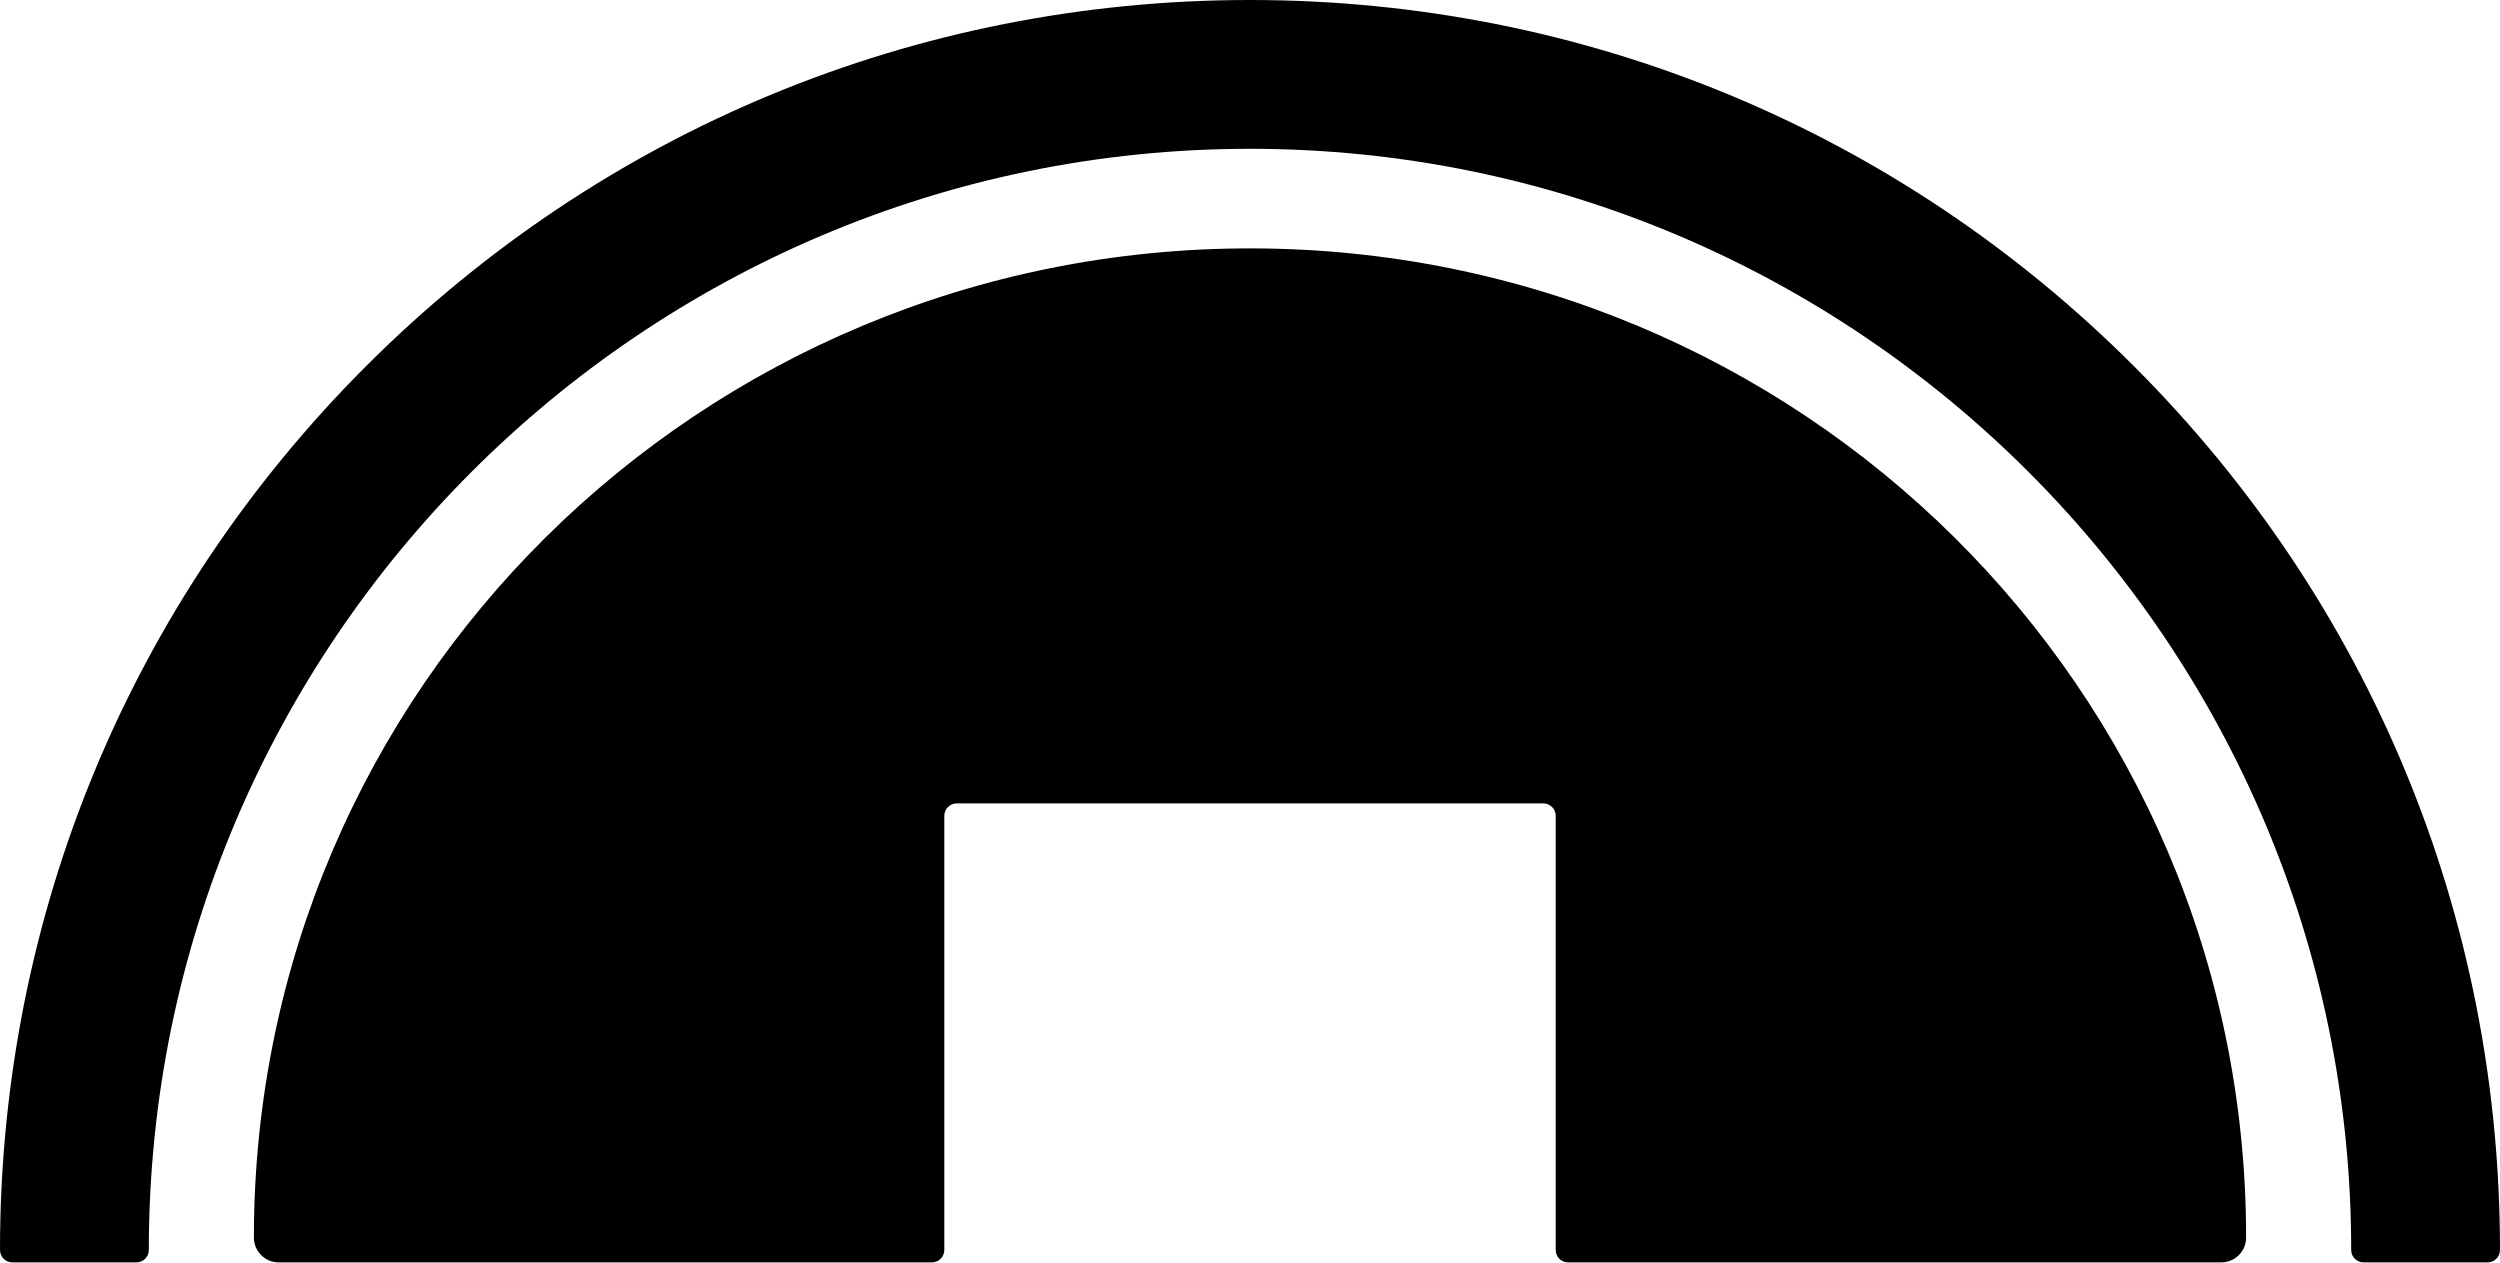
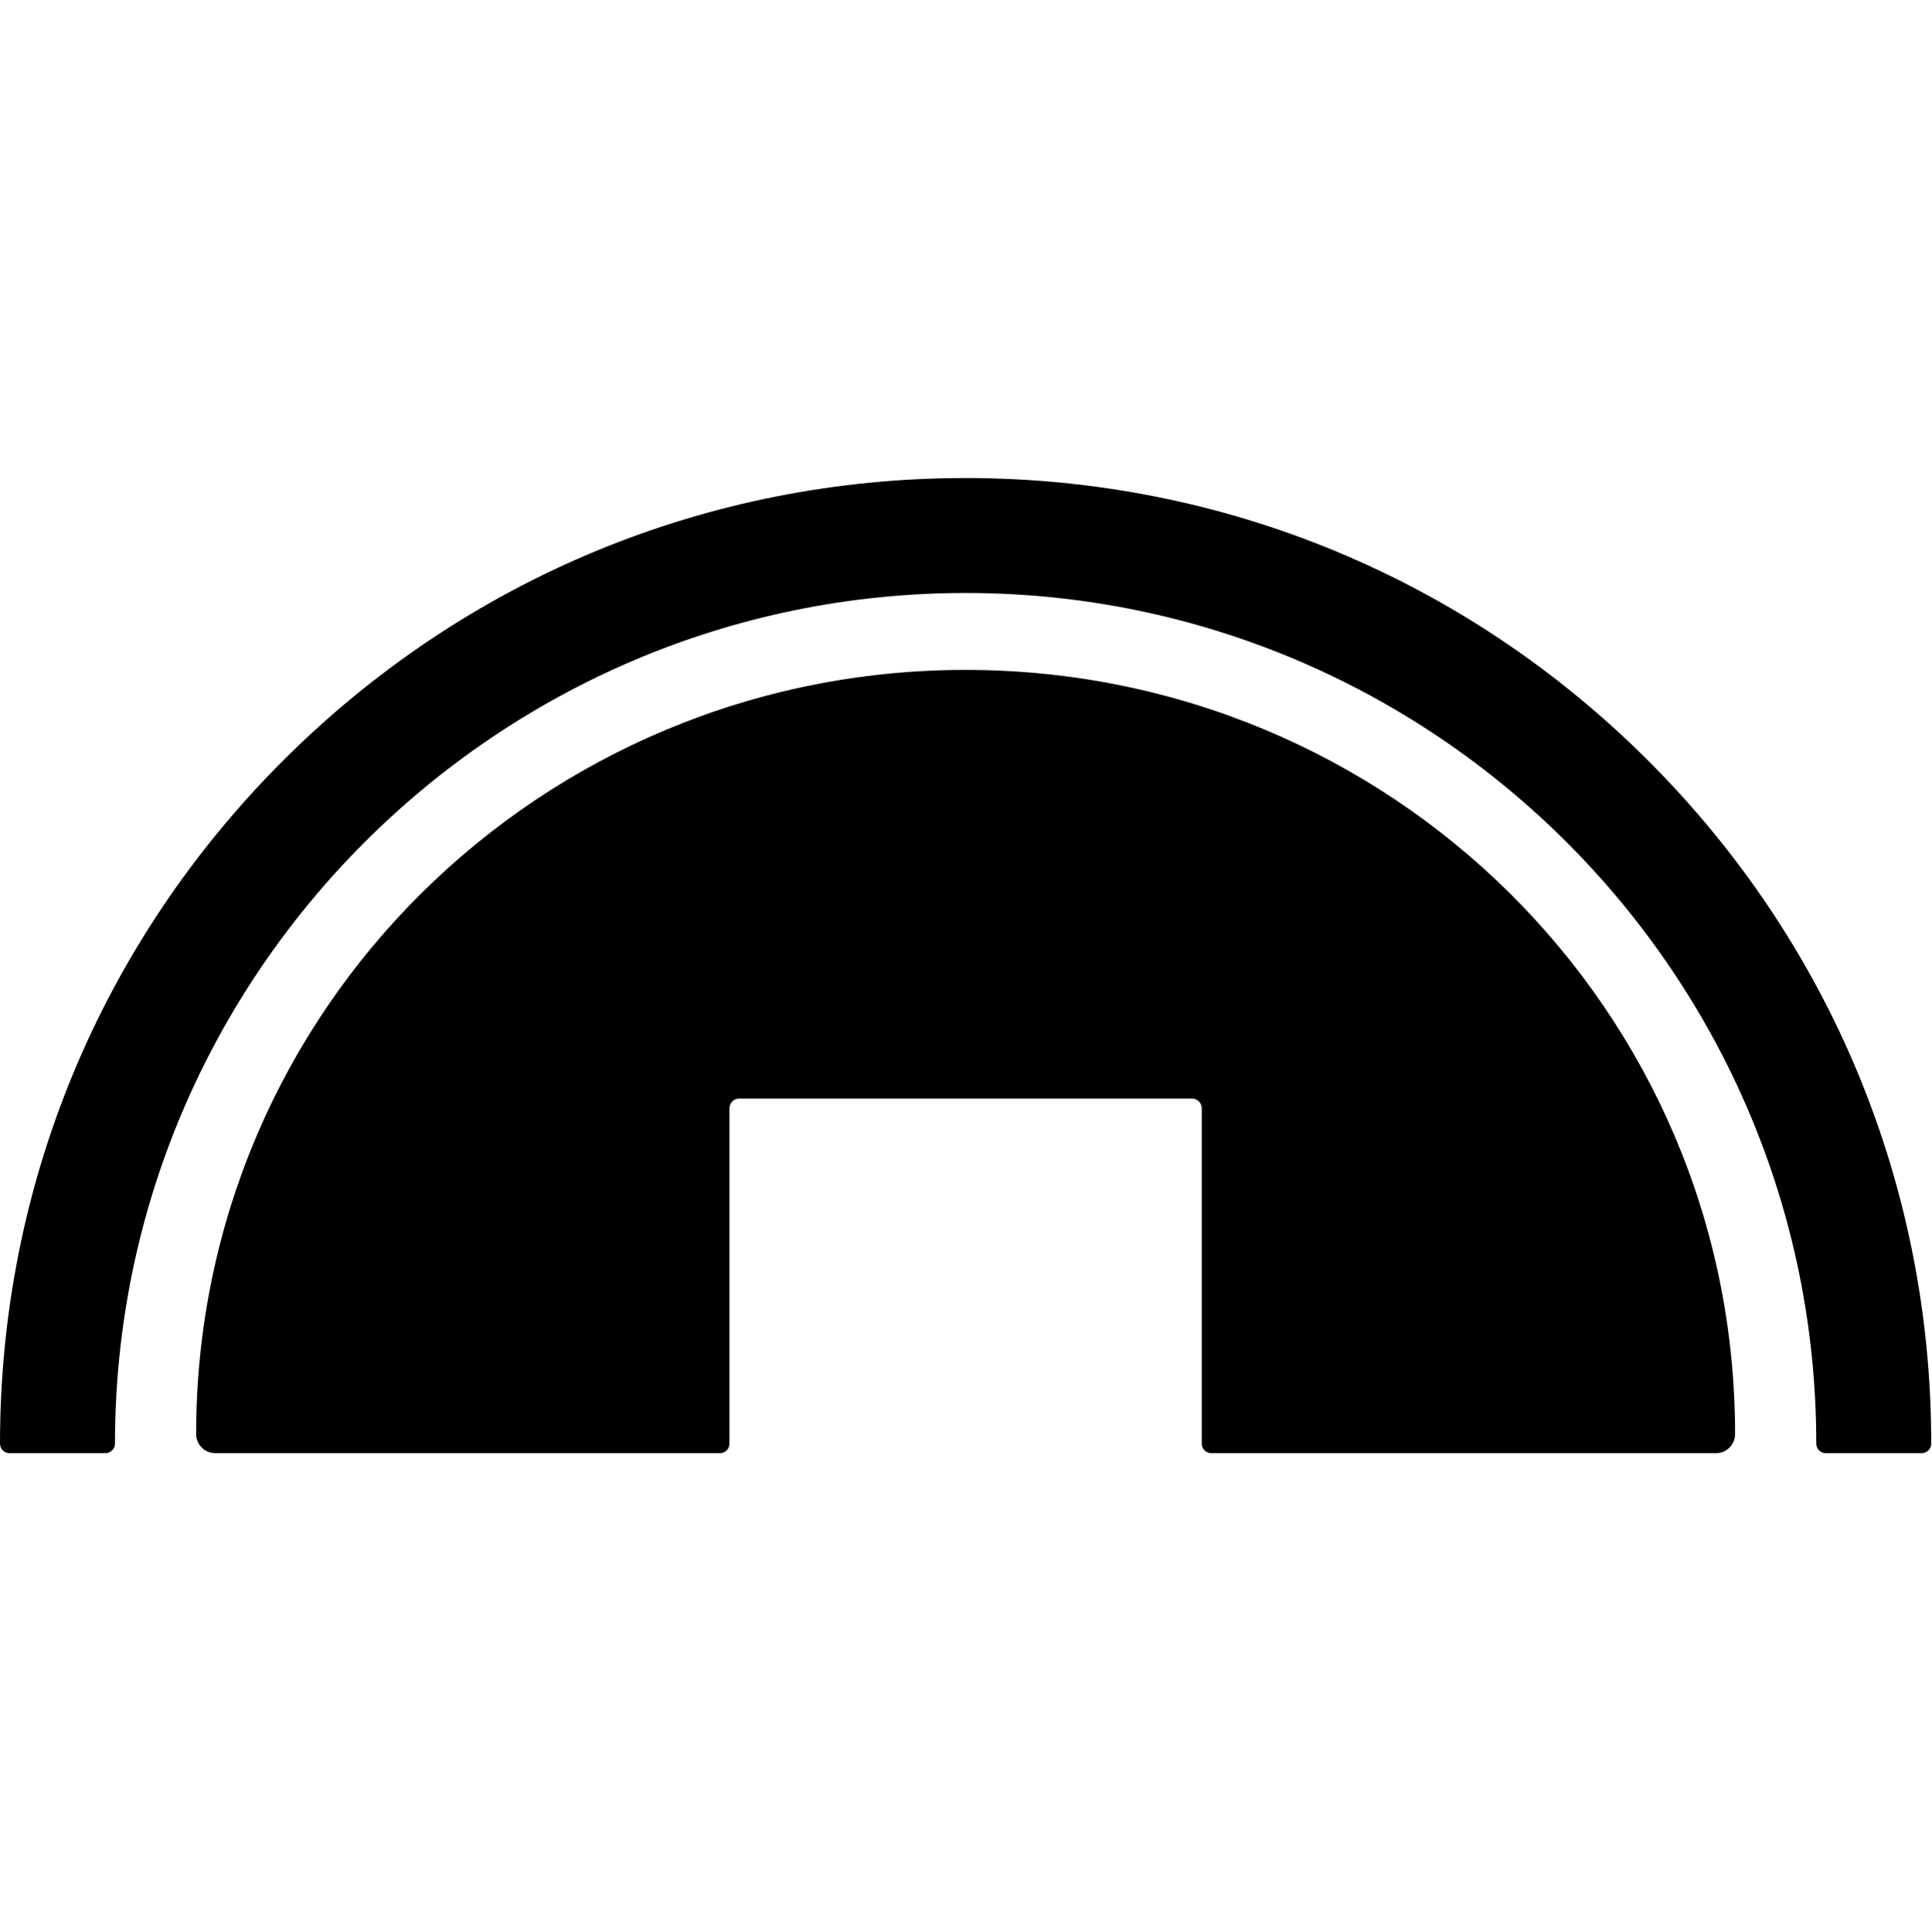
- <svg xmlns="http://www.w3.org/2000/svg" enable-background="0 0 490.002 247.43" viewBox="0 0 490.002 247.43" width="490.002" height="247.43">
-   <path d="m 245.002,169.969 c -107.655,0 -195.239,86.23 -195.239,193.883 0,2.682 2.182,4.863 4.862,4.863 h 128.029 c 1.345,0 2.431,-1.087 2.431,-2.432 v -85.1 c 0,-1.343 1.093,-2.432 2.431,-2.432 h 114.97 c 1.338,0 2.432,1.089 2.432,2.432 v 85.1 c 0,1.345 1.084,2.432 2.432,2.432 h 128.026 c 2.681,0 4.863,-2.182 4.863,-4.863 C 440.238,256.199 352.654,169.969 245.002,169.969 Z m 173.239,23.074 C 371.97,146.77 310.439,121.285 245.001,121.285 179.56,121.285 118.034,146.769 71.759,193.043 25.484,239.319 0,300.842 0,366.283 c 0,1.345 1.088,2.432 2.432,2.432 h 24.303 c 1.345,0 2.432,-1.087 2.432,-2.432 0,-119.011 96.823,-215.832 215.835,-215.832 119.008,0 215.833,96.821 215.833,215.832 0,1.345 1.09,2.432 2.432,2.432 h 24.303 c 1.341,0 2.432,-1.087 2.432,-2.432 C 490,300.842 464.514,239.319 418.241,193.043 Z" transform="translate(0,-121.285)" />
+ <svg xmlns="http://www.w3.org/2000/svg" width="580" height="580" viewBox="0 0 153.458 153.458" version="1.1" id="svg2483">
+   <defs id="defs2480" />
+   <path d="m 76.729,53.231 c -33.715,0 -61.145,27.005 -61.145,60.72 0,0.84 0.683,1.523 1.523,1.523 h 40.096 c 0.421,0 0.761,-0.341 0.761,-0.762 V 88.061 c 0,-0.421 0.342,-0.762 0.761,-0.762 h 36.006 c 0.419,0 0.762,0.341 0.762,0.762 v 26.652 c 0,0.421 0.339,0.762 0.762,0.762 H 136.351 c 0.84,0 1.523,-0.683 1.523,-1.523 -3e-4,-33.715 -27.43,-60.72 -61.144,-60.72 z m 54.255,7.226 C 116.493,45.966 97.223,37.984 76.729,37.984 c -20.495,0 -39.763,7.981 -54.256,22.473 C 7.981,74.95 1.025e-4,94.218 1.025e-4,114.712 c 0,0.421 0.341,0.762 0.762,0.762 h 7.611 c 0.421,0 0.762,-0.341 0.762,-0.762 0,-37.272 30.323,-67.594 67.595,-67.594 37.271,0 67.594,30.322 67.594,67.594 0,0.421 0.341,0.762 0.762,0.762 h 7.611 c 0.42,0 0.762,-0.341 0.762,-0.762 -6.2e-4,-20.495 -7.982,-39.762 -22.474,-54.255 z" id="path1938" style="stroke-width:0.313" />
</svg>
